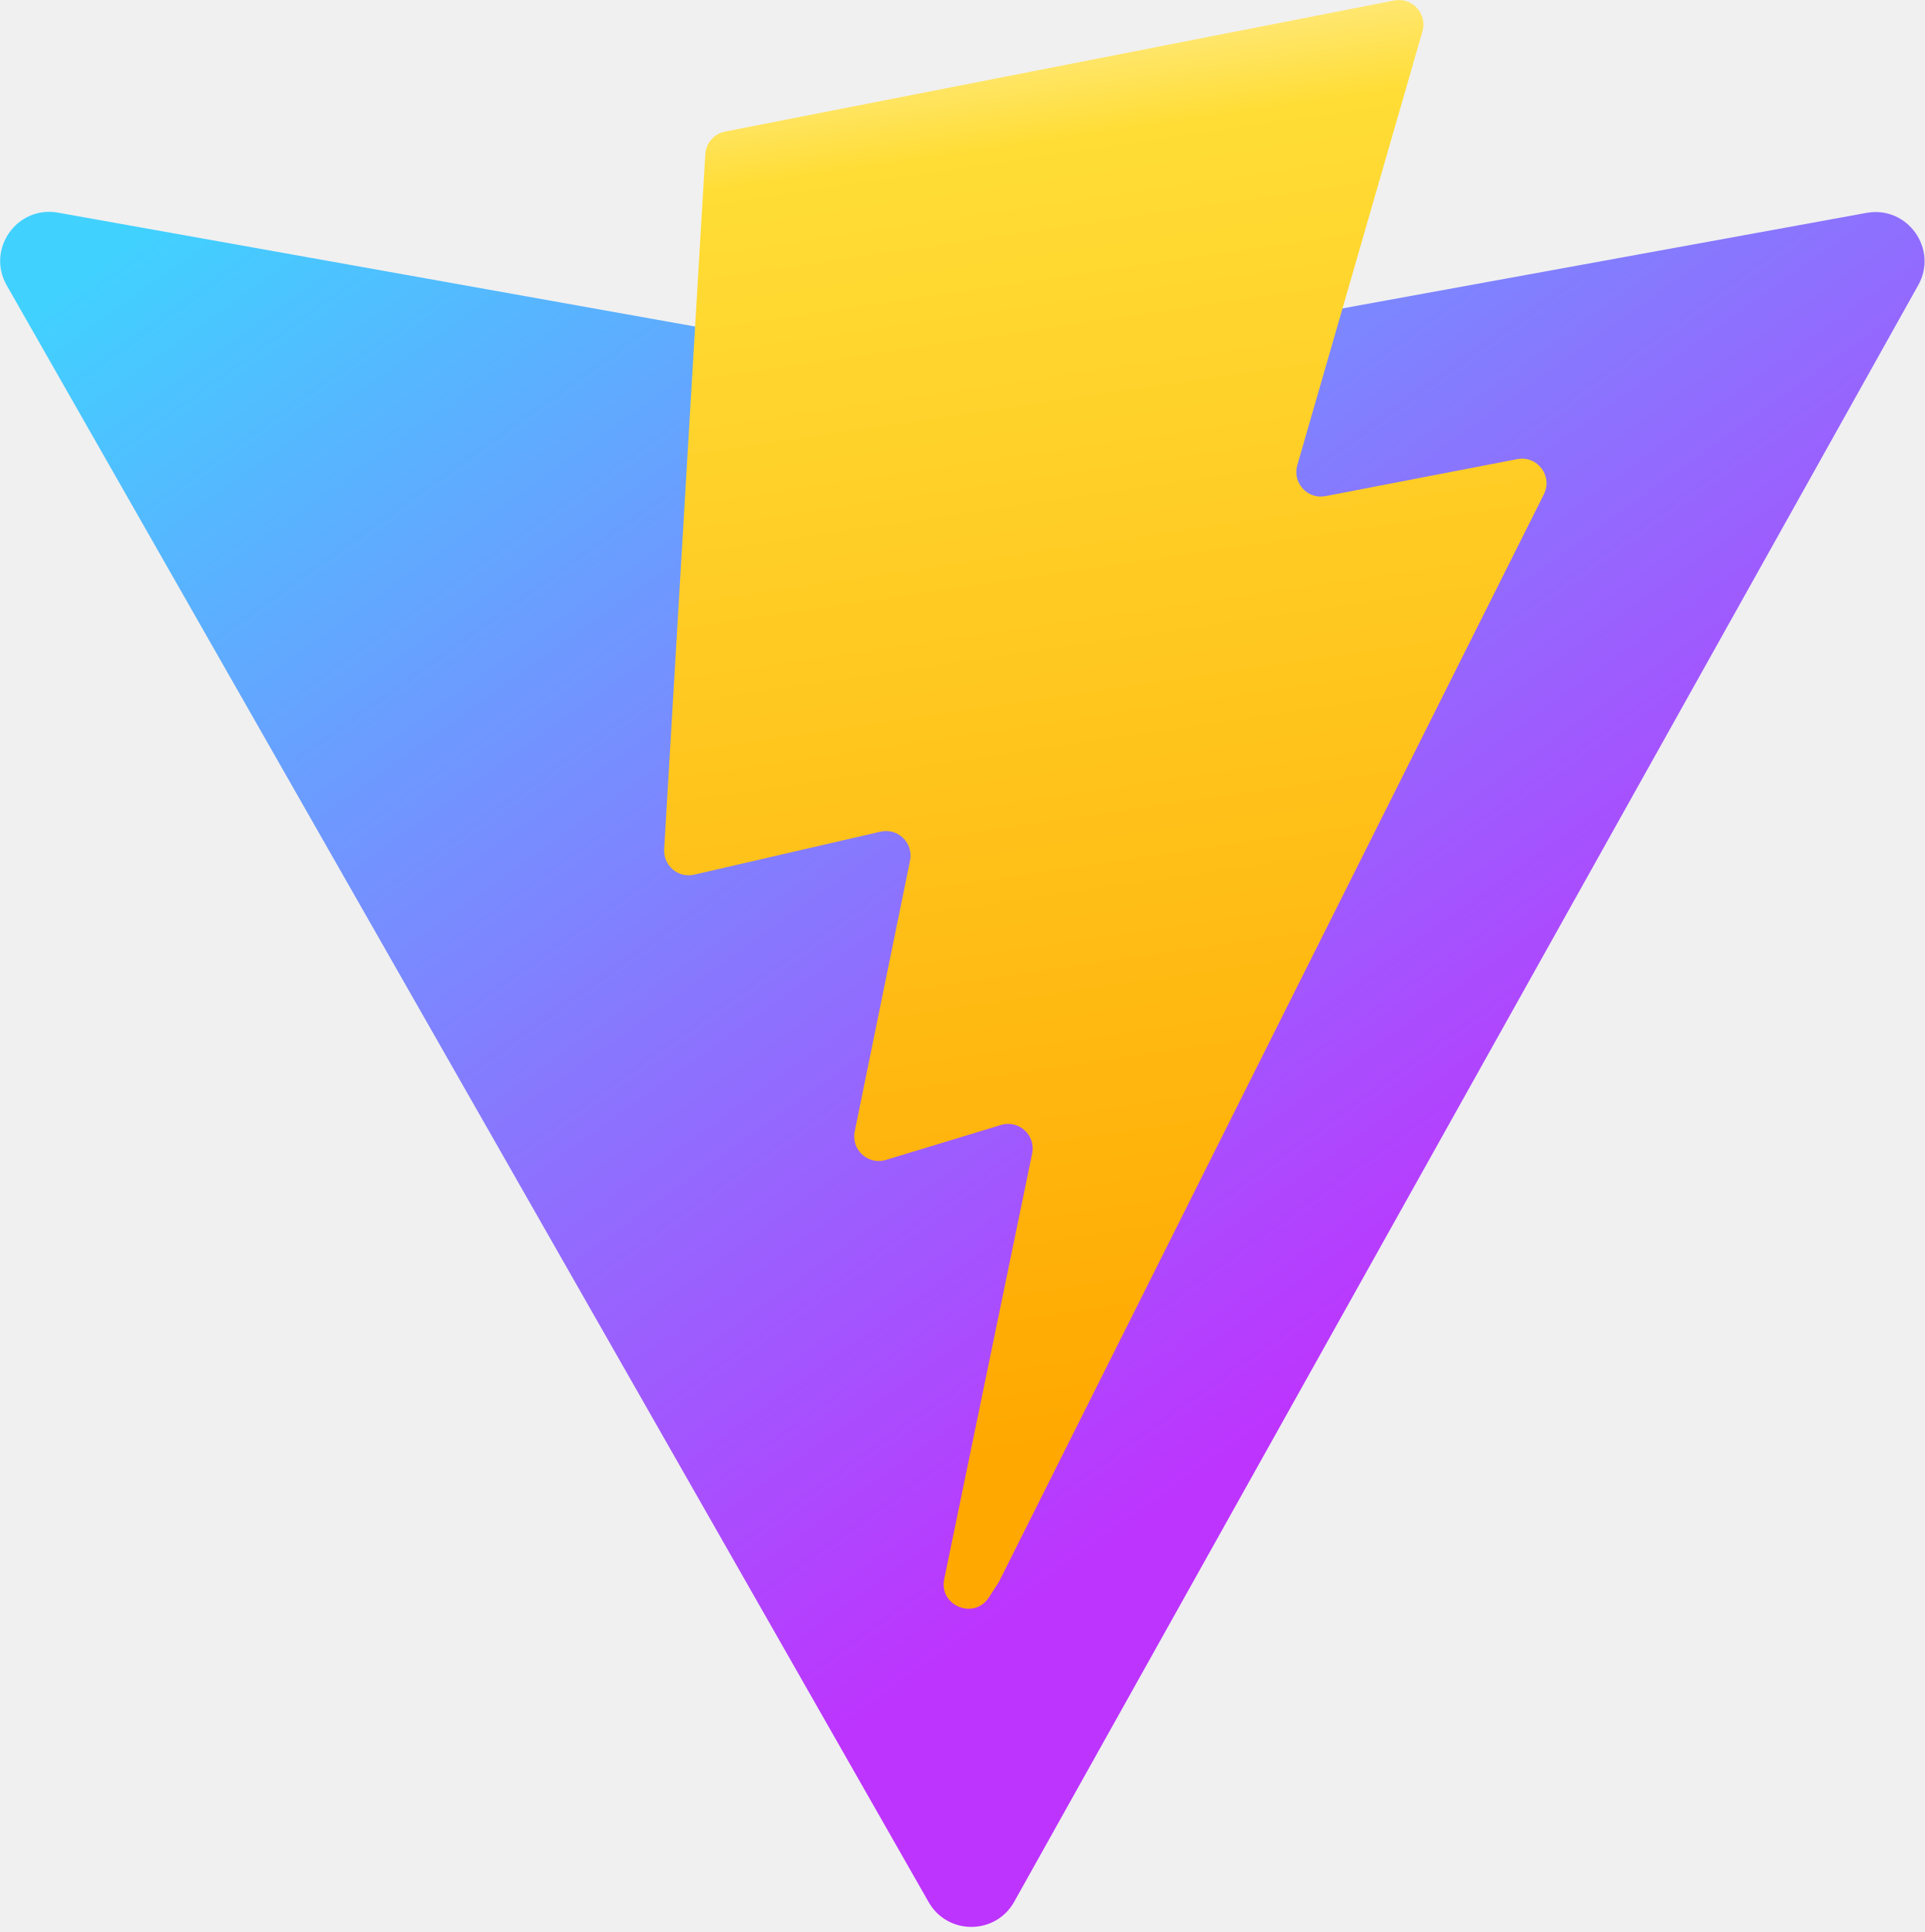
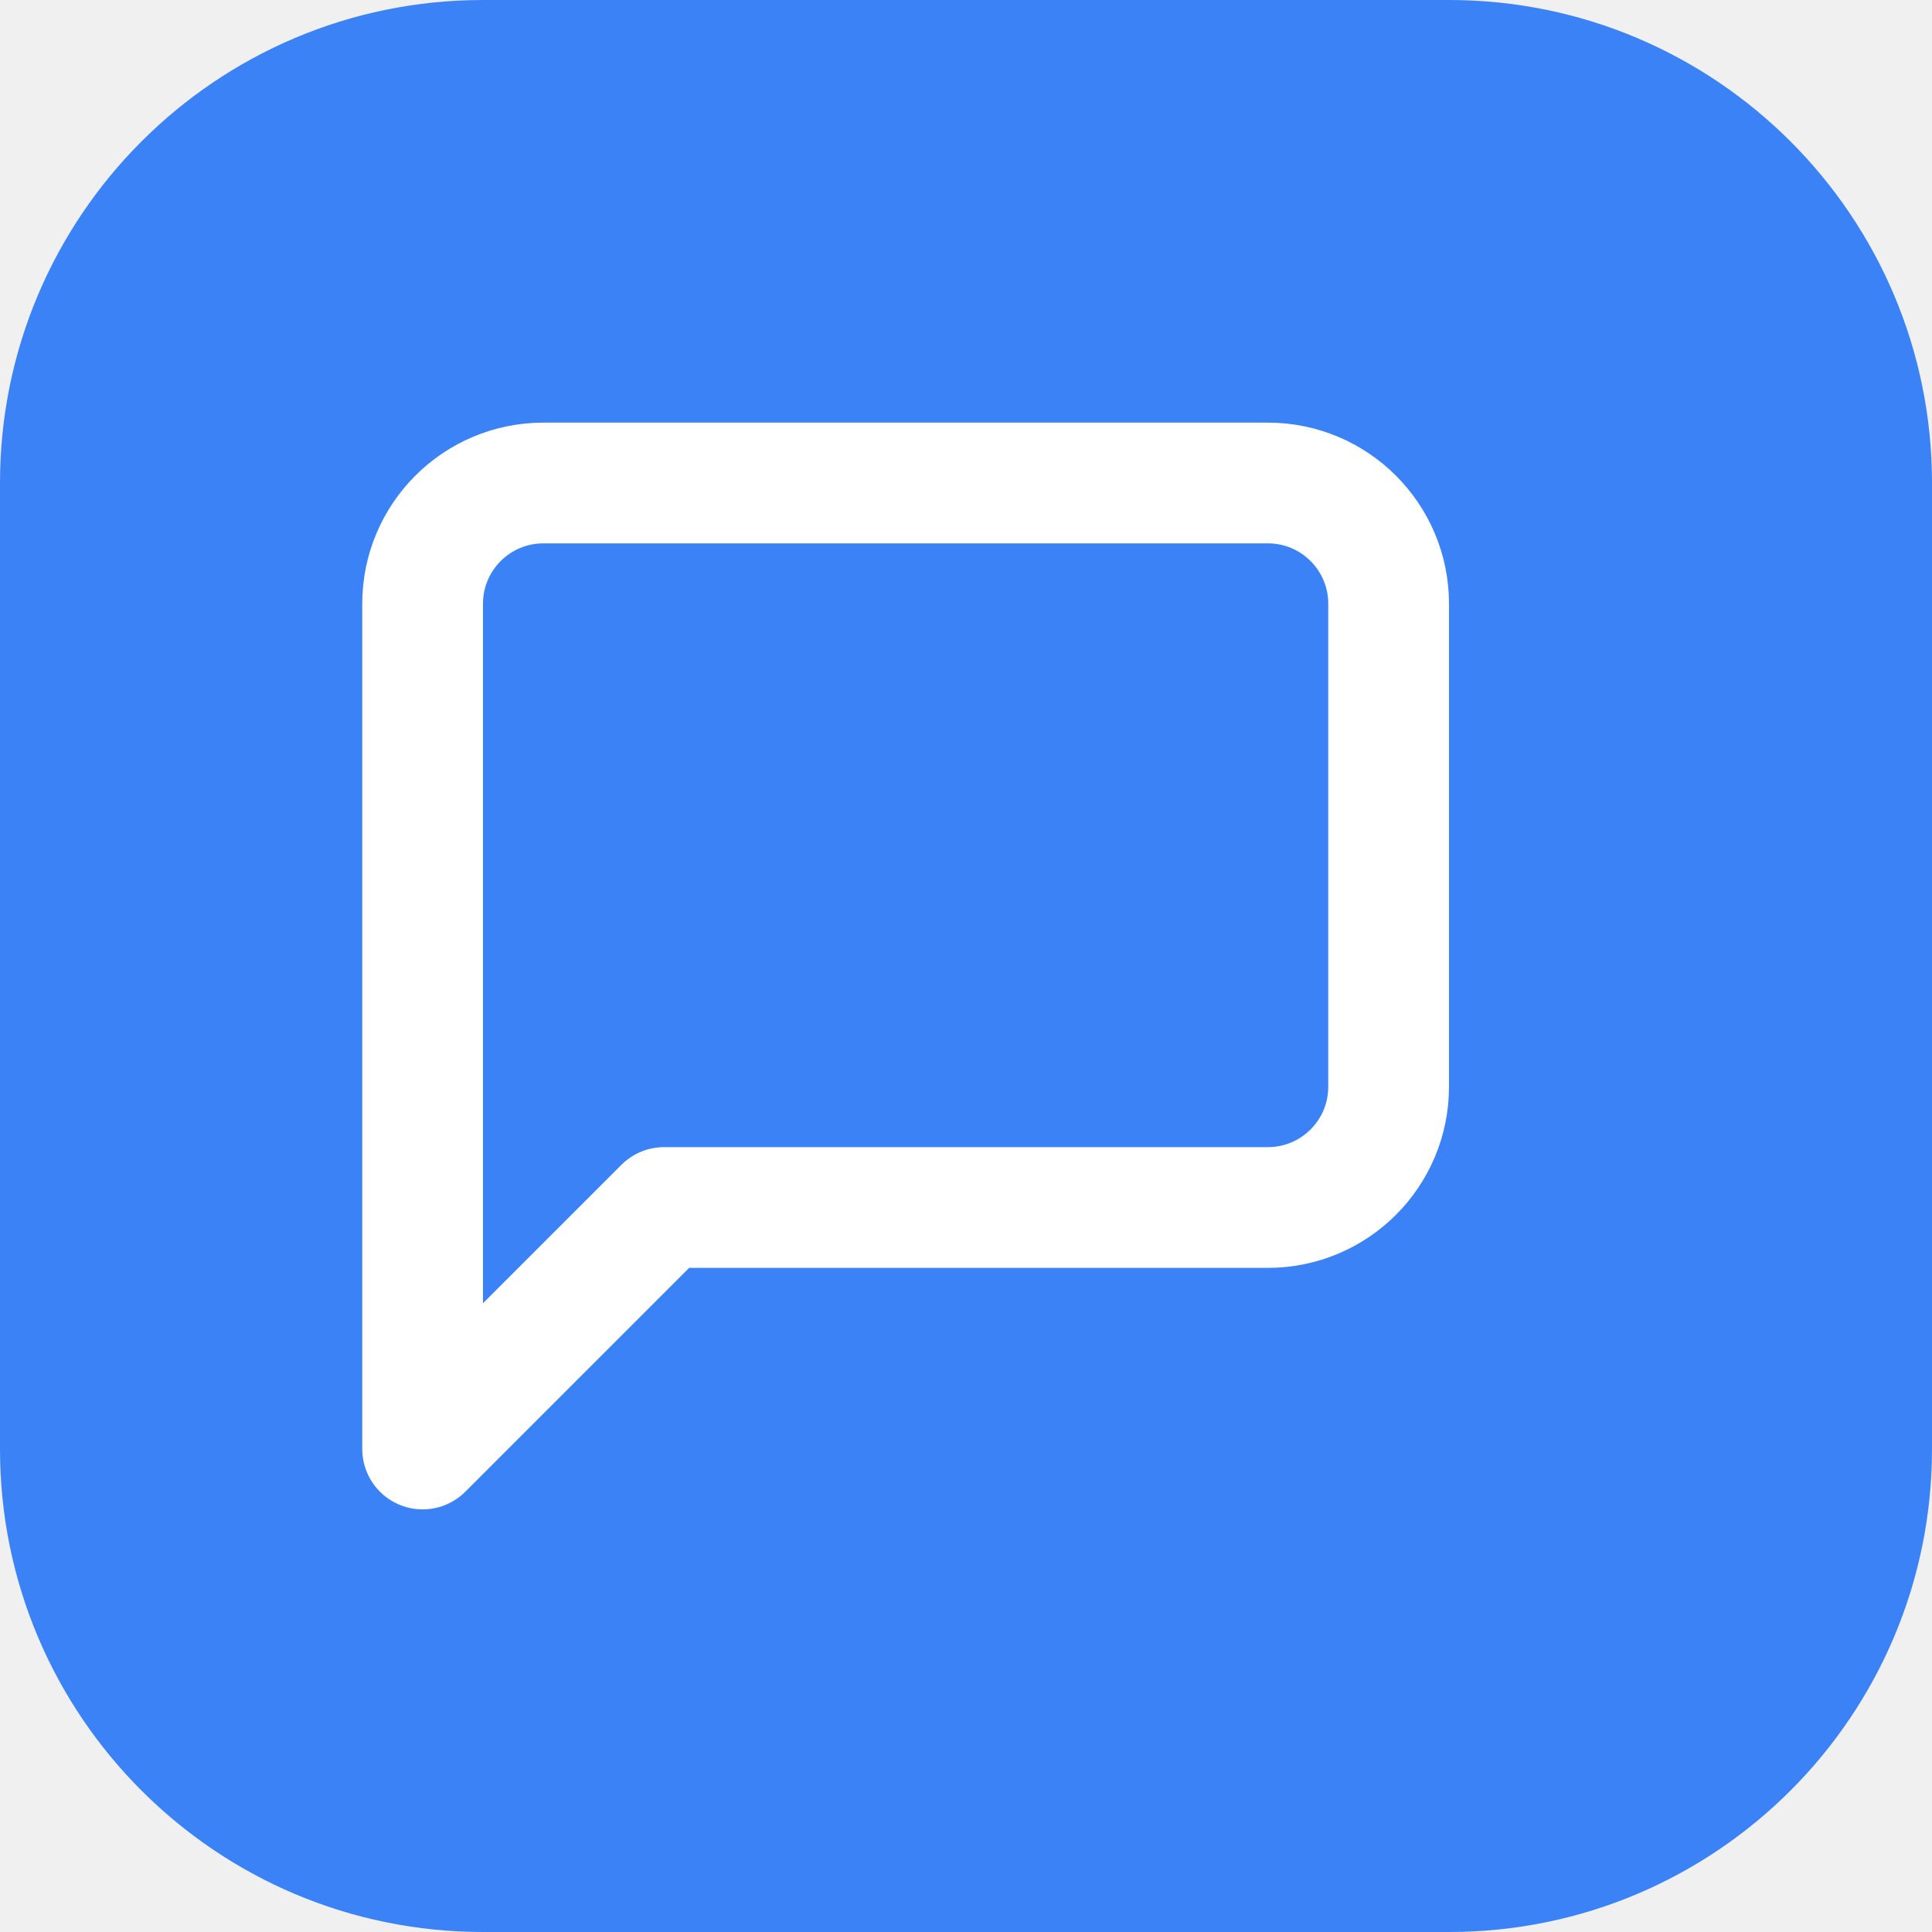
- <svg xmlns="http://www.w3.org/2000/svg" aria-hidden="true" role="img" class="iconify iconify--logos" width="31.88" height="32" preserveAspectRatio="xMidYMid meet" viewBox="0 0 256 257">
-   <defs>
-     <linearGradient id="IconifyId1813088fe1fbc01fb466" x1="-.828%" x2="57.636%" y1="7.652%" y2="78.411%">
-       <stop offset="0%" stop-color="#41D1FF" />
-       <stop offset="100%" stop-color="#BD34FE" />
-     </linearGradient>
-     <linearGradient id="IconifyId1813088fe1fbc01fb467" x1="43.376%" x2="50.316%" y1="2.242%" y2="89.03%">
-       <stop offset="0%" stop-color="#FFEA83" />
-       <stop offset="8.333%" stop-color="#FFDD35" />
-       <stop offset="100%" stop-color="#FFA800" />
-     </linearGradient>
-   </defs>
-   <path fill="url(#IconifyId1813088fe1fbc01fb466)" d="M255.153 37.938L134.897 252.976c-2.483 4.44-8.862 4.466-11.382.048L.875 37.958c-2.746-4.814 1.371-10.646 6.827-9.67l120.385 21.517a6.537 6.537 0 0 0 2.322-.004l117.867-21.483c5.438-.991 9.574 4.796 6.877 9.62Z" />
-   <path fill="url(#IconifyId1813088fe1fbc01fb467)" d="M185.432.063L96.44 17.501a3.268 3.268 0 0 0-2.634 3.014l-5.474 92.456a3.268 3.268 0 0 0 3.997 3.378l24.777-5.718c2.318-.535 4.413 1.507 3.936 3.838l-7.361 36.047c-.495 2.426 1.782 4.5 4.151 3.78l15.304-4.649c2.372-.72 4.652 1.36 4.15 3.788l-11.698 56.621c-.732 3.542 3.979 5.473 5.943 2.437l1.313-2.028l72.516-144.72c1.215-2.423-.88-5.186-3.54-4.672l-25.505 4.922c-2.396.462-4.435-1.77-3.759-4.114l16.646-57.705c.677-2.35-1.37-4.583-3.769-4.113Z" />
+ <svg xmlns="http://www.w3.org/2000/svg" width="32" height="32" viewBox="0 0 32 32" fill="none">
+   <rect width="32" height="32" rx="8" fill="#3B82F6" />
+   <path d="M23 18a2 2 0 0 1-2 2H11l-4 4V10a2 2 0 0 1 2-2h12a2 2 0 0 1 2 2z" stroke="white" stroke-width="2" stroke-linecap="round" stroke-linejoin="round" fill="none" />
</svg>
